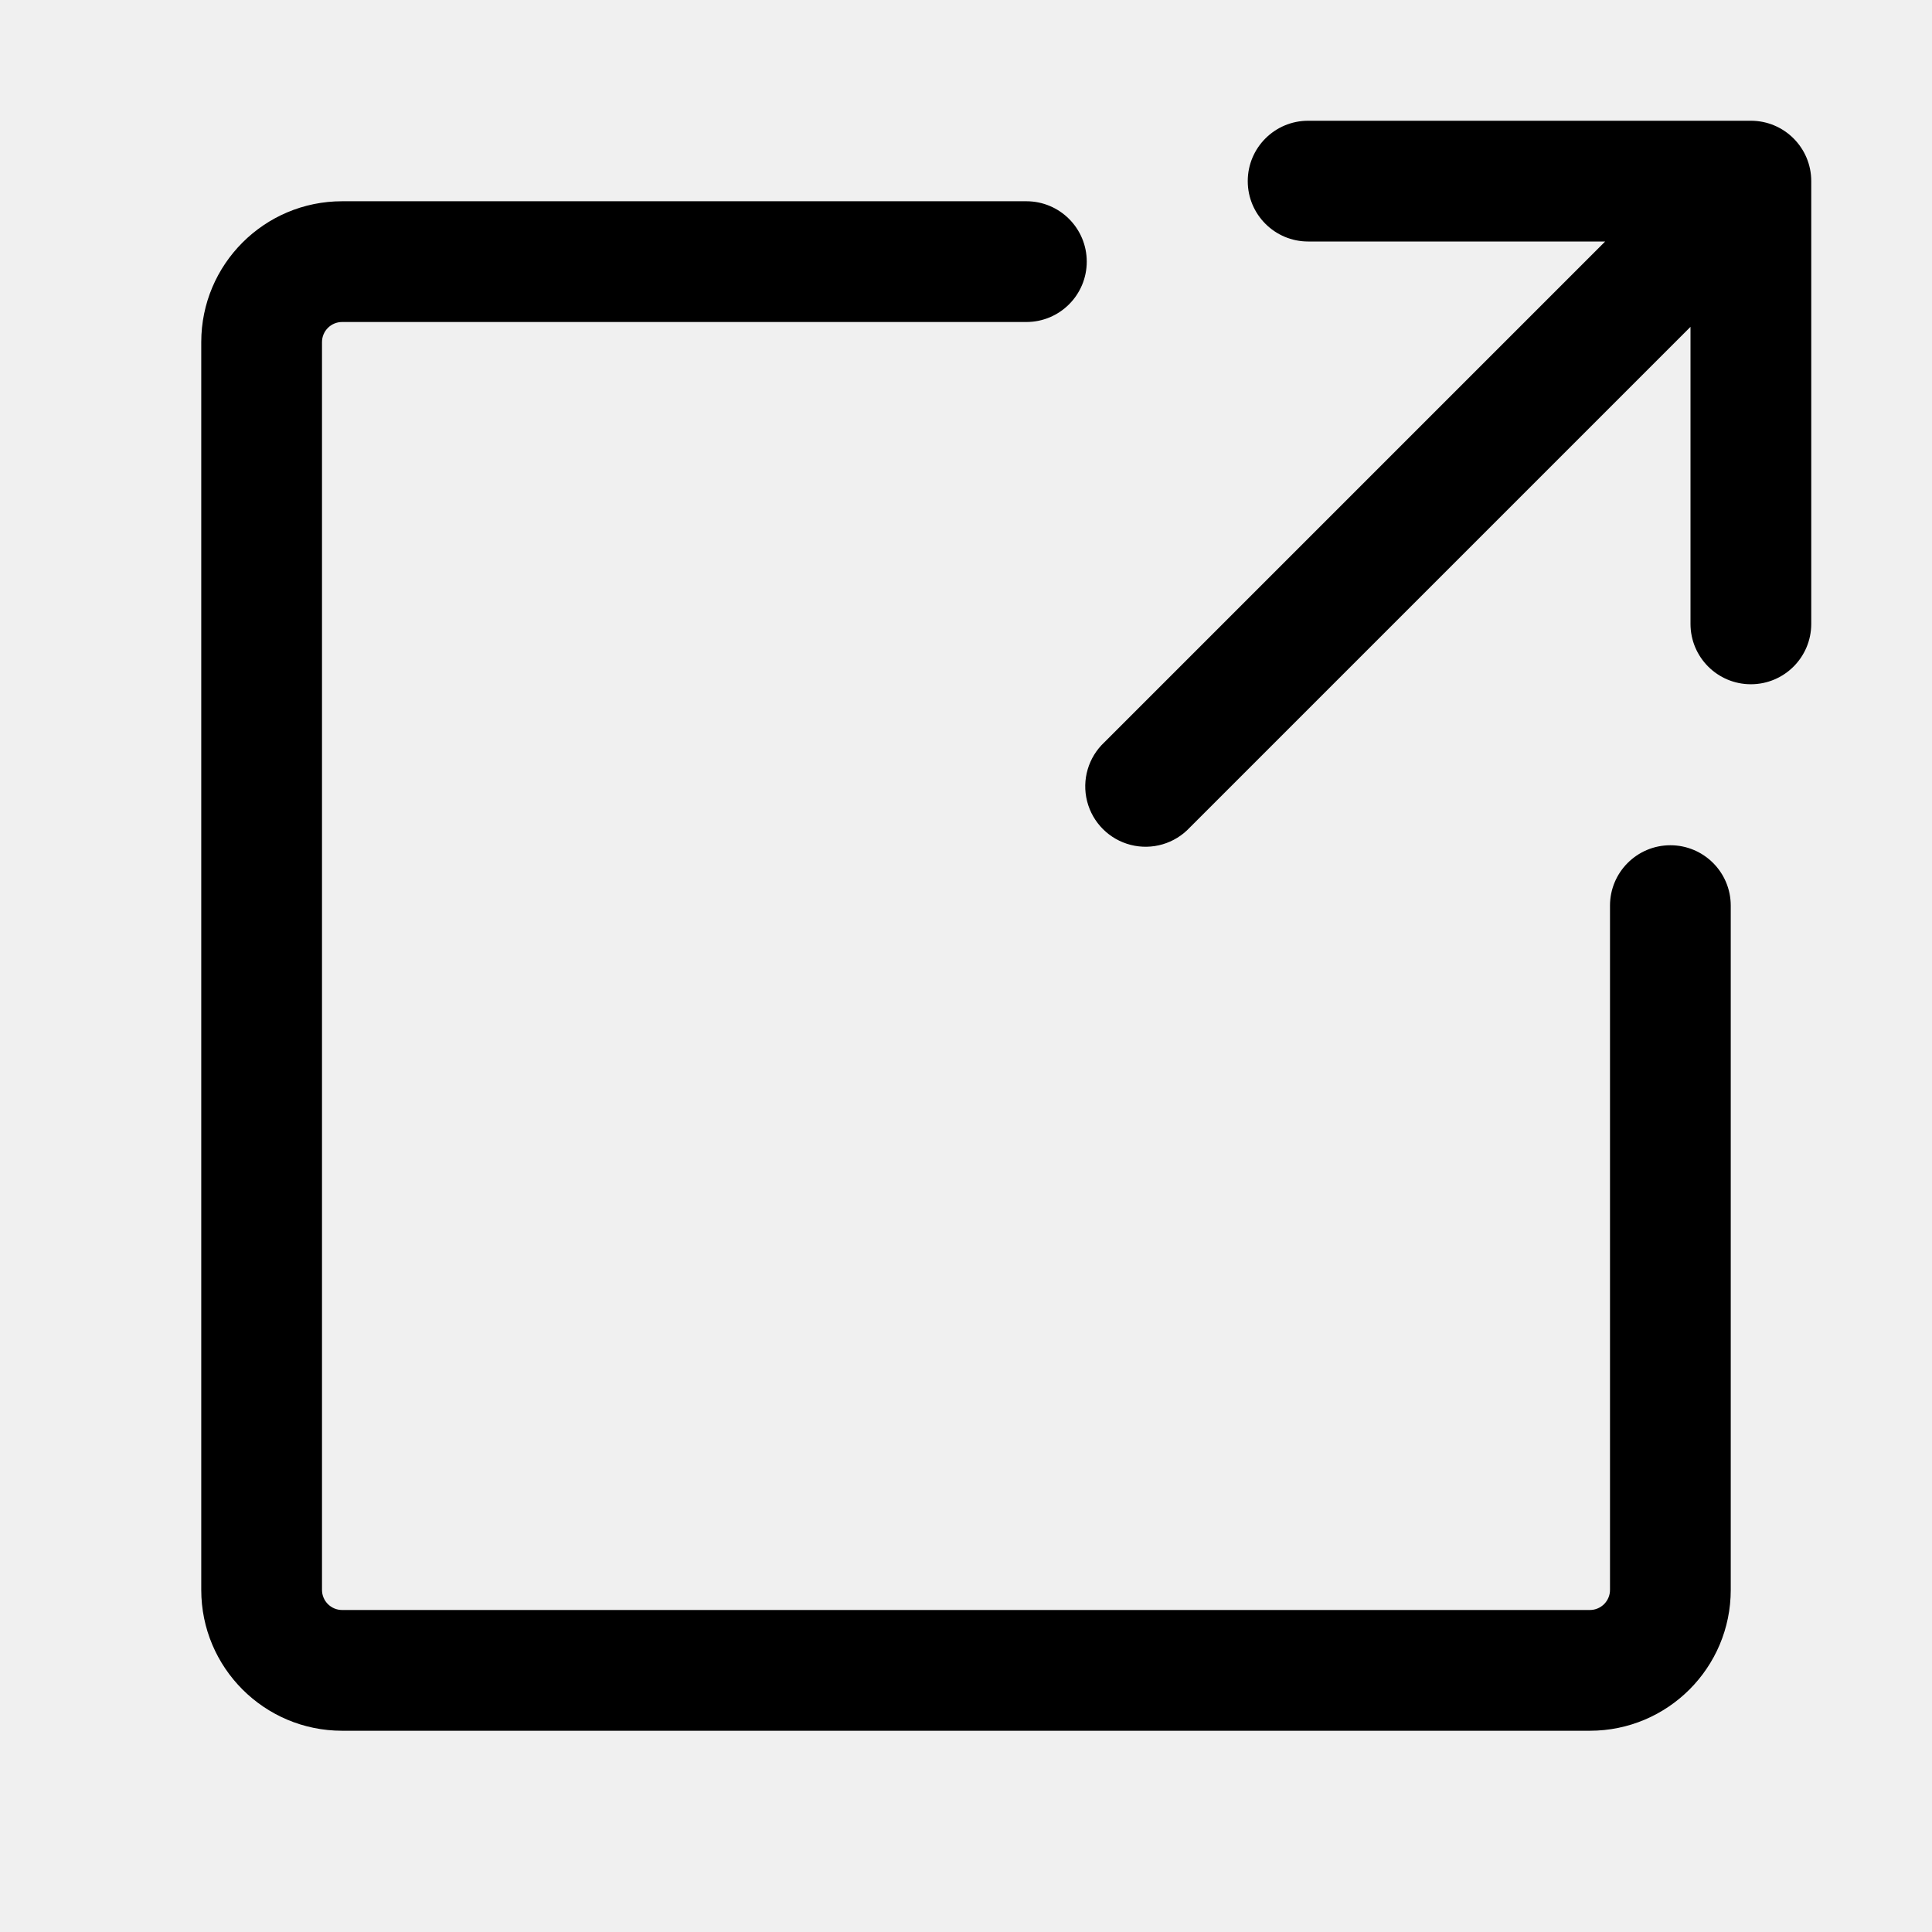
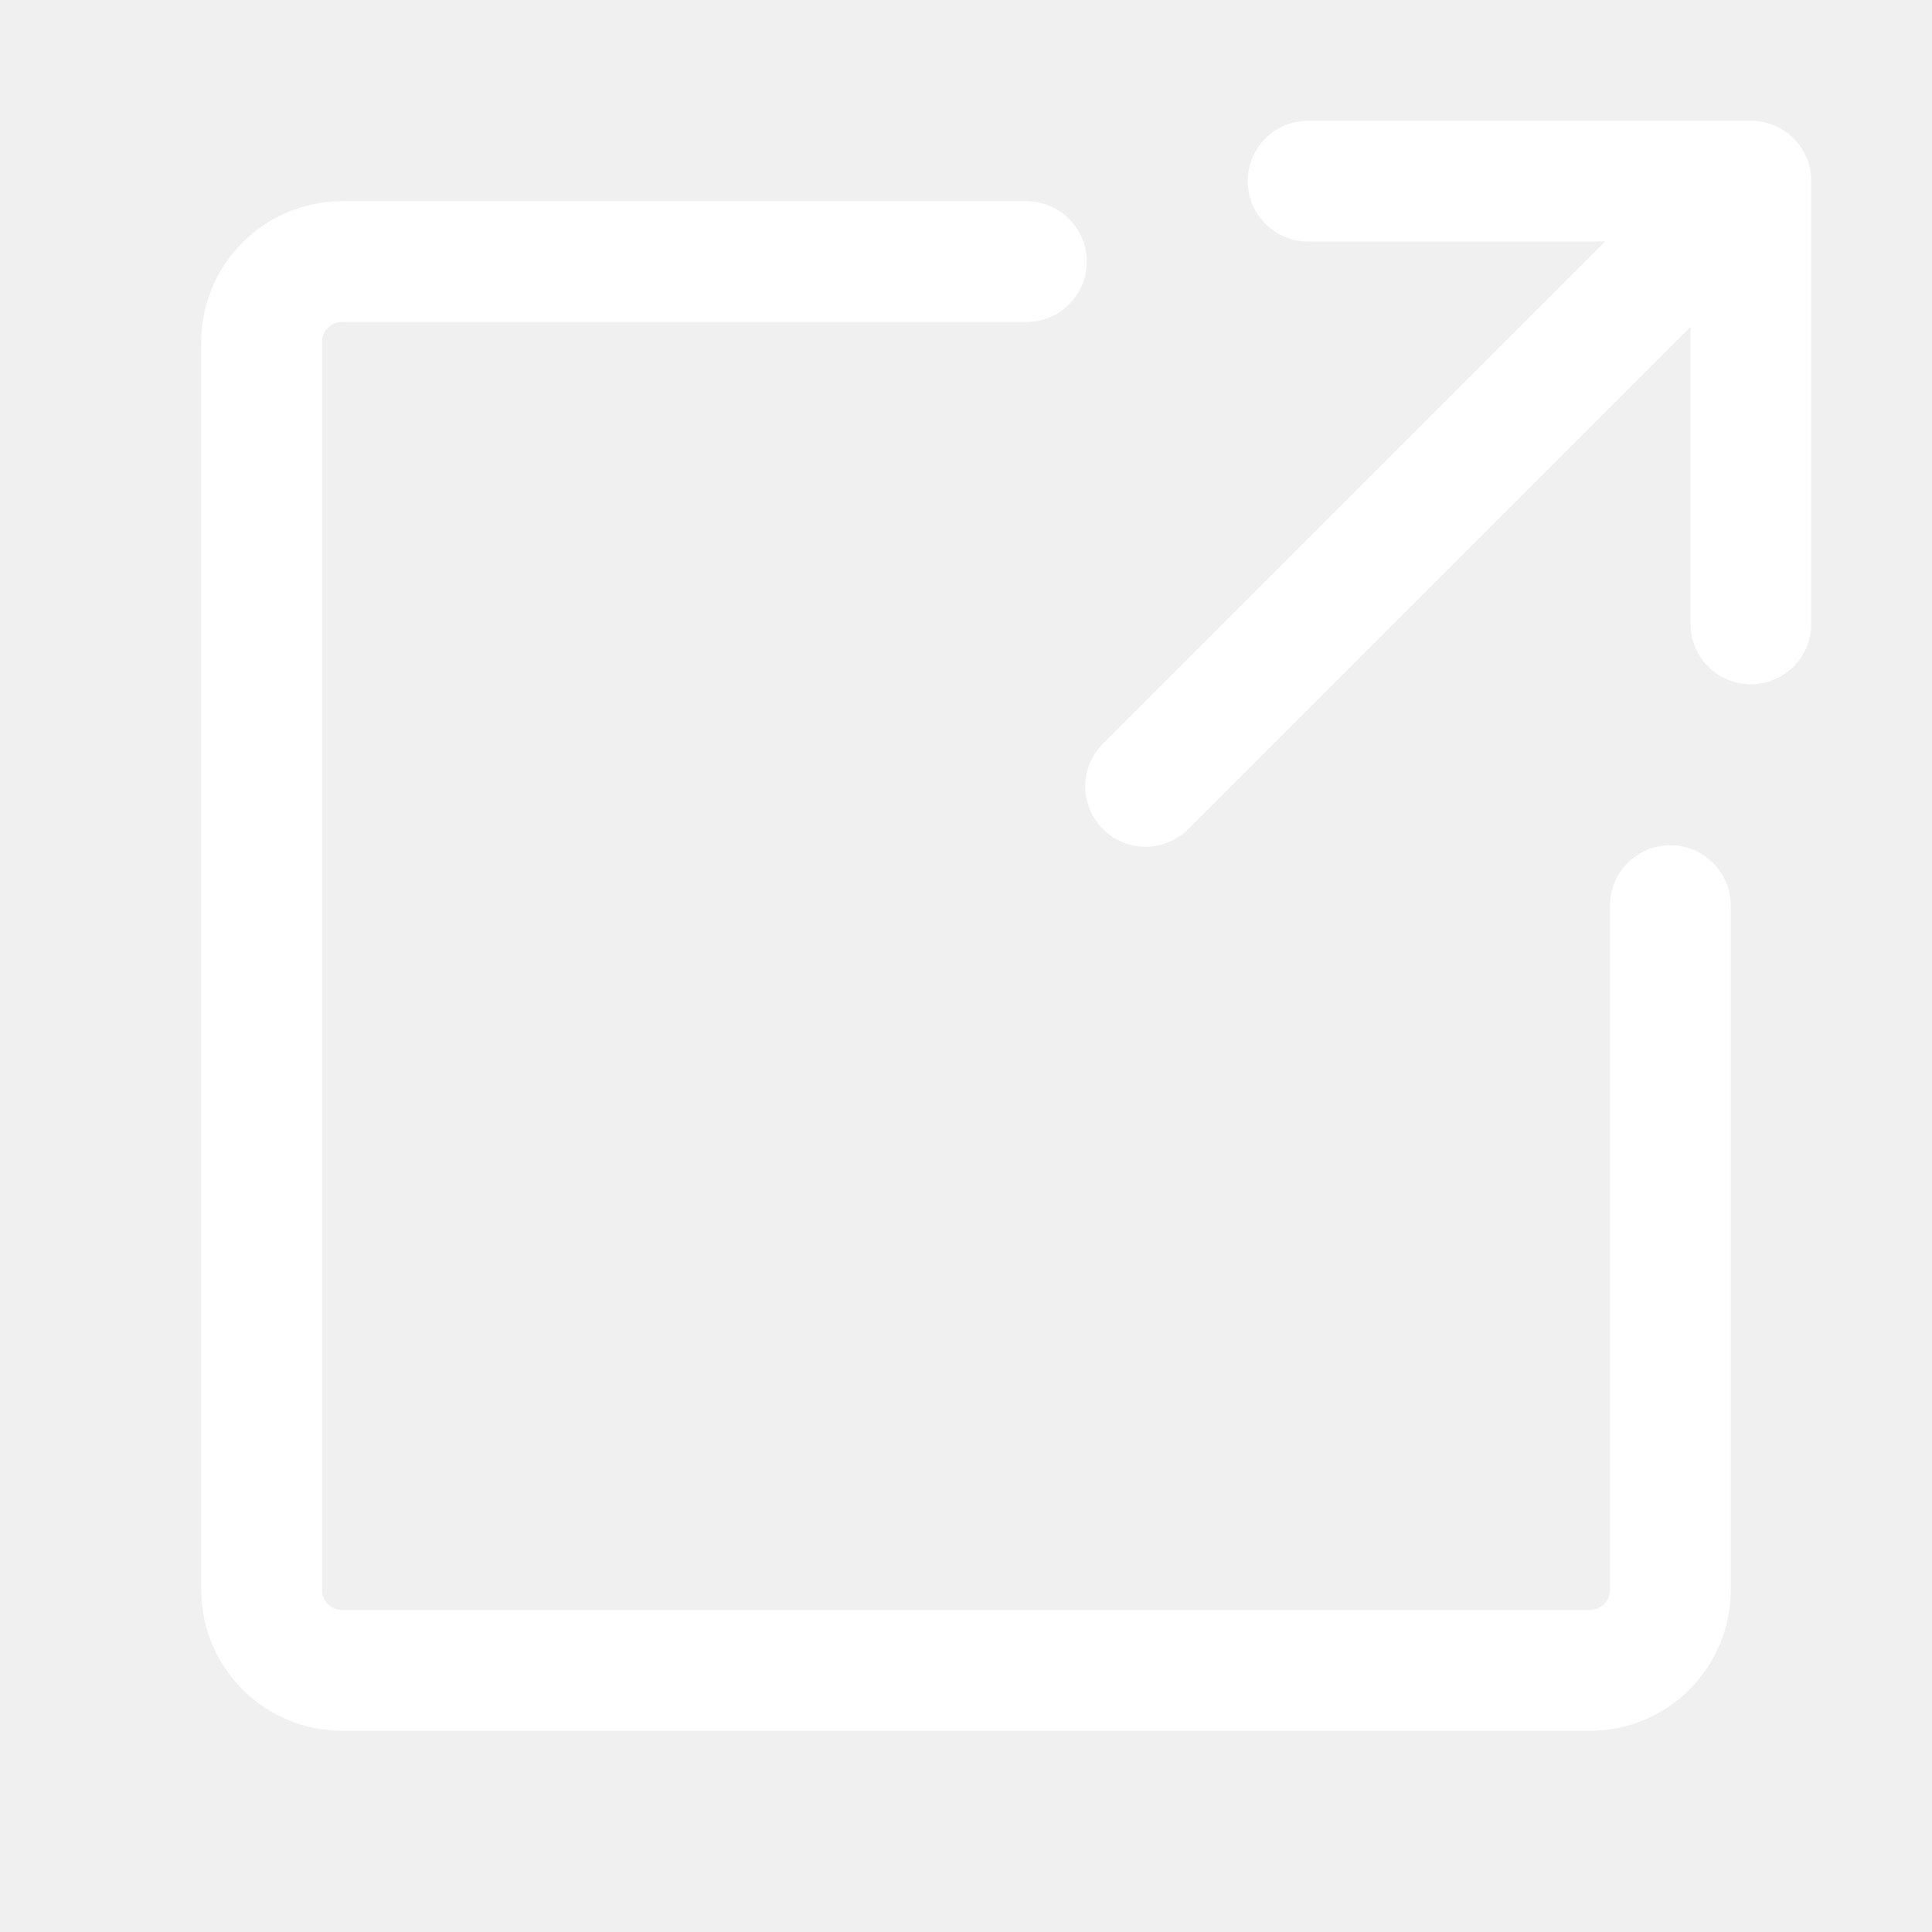
<svg xmlns="http://www.w3.org/2000/svg" viewBox="0 0 24 24" width="24" height="24">
-   <path d="M15.5 2.25a.75.75 0 01.75-.75h5.5a.75.75 0 01.75.75v5.5a.75.75 0 01-1.5 0V4.06l-6.22 6.22a.75.75 0 11-1.06-1.06L19.94 3h-3.69a.75.75 0 01-.75-.75z" />
-   <path d="M2.5 4.25c0-.966.784-1.75 1.75-1.75h8.5a.75.75 0 010 1.5h-8.5a.25.25 0 00-.25.25v15.5c0 .138.112.25.25.25h15.5a.25.25 0 00.25-.25v-8.5a.75.75 0 011.5 0v8.5a1.75 1.75 0 01-1.75 1.75H4.25a1.75 1.75 0 01-1.75-1.75V4.25z" />
+   <path d="M15.5 2.25a.75.75 0 01.75-.75h5.5a.75.75 0 01.75.75v5.5a.75.75 0 01-1.5 0V4.06l-6.22 6.22a.75.75 0 11-1.06-1.06L19.94 3h-3.69a.75.75 0 01-.75-.75z" style="fill:#ffffff" />
+   <path d="M2.5 4.25c0-.966.784-1.75 1.75-1.75h8.5a.75.75 0 010 1.5h-8.5a.25.25 0 00-.25.25v15.5c0 .138.112.25.25.25h15.5a.25.25 0 00.25-.25v-8.5a.75.75 0 011.5 0v8.5a1.75 1.75 0 01-1.75 1.75H4.25a1.75 1.75 0 01-1.75-1.75V4.25z" style="fill:#ffffff" />
</svg>
